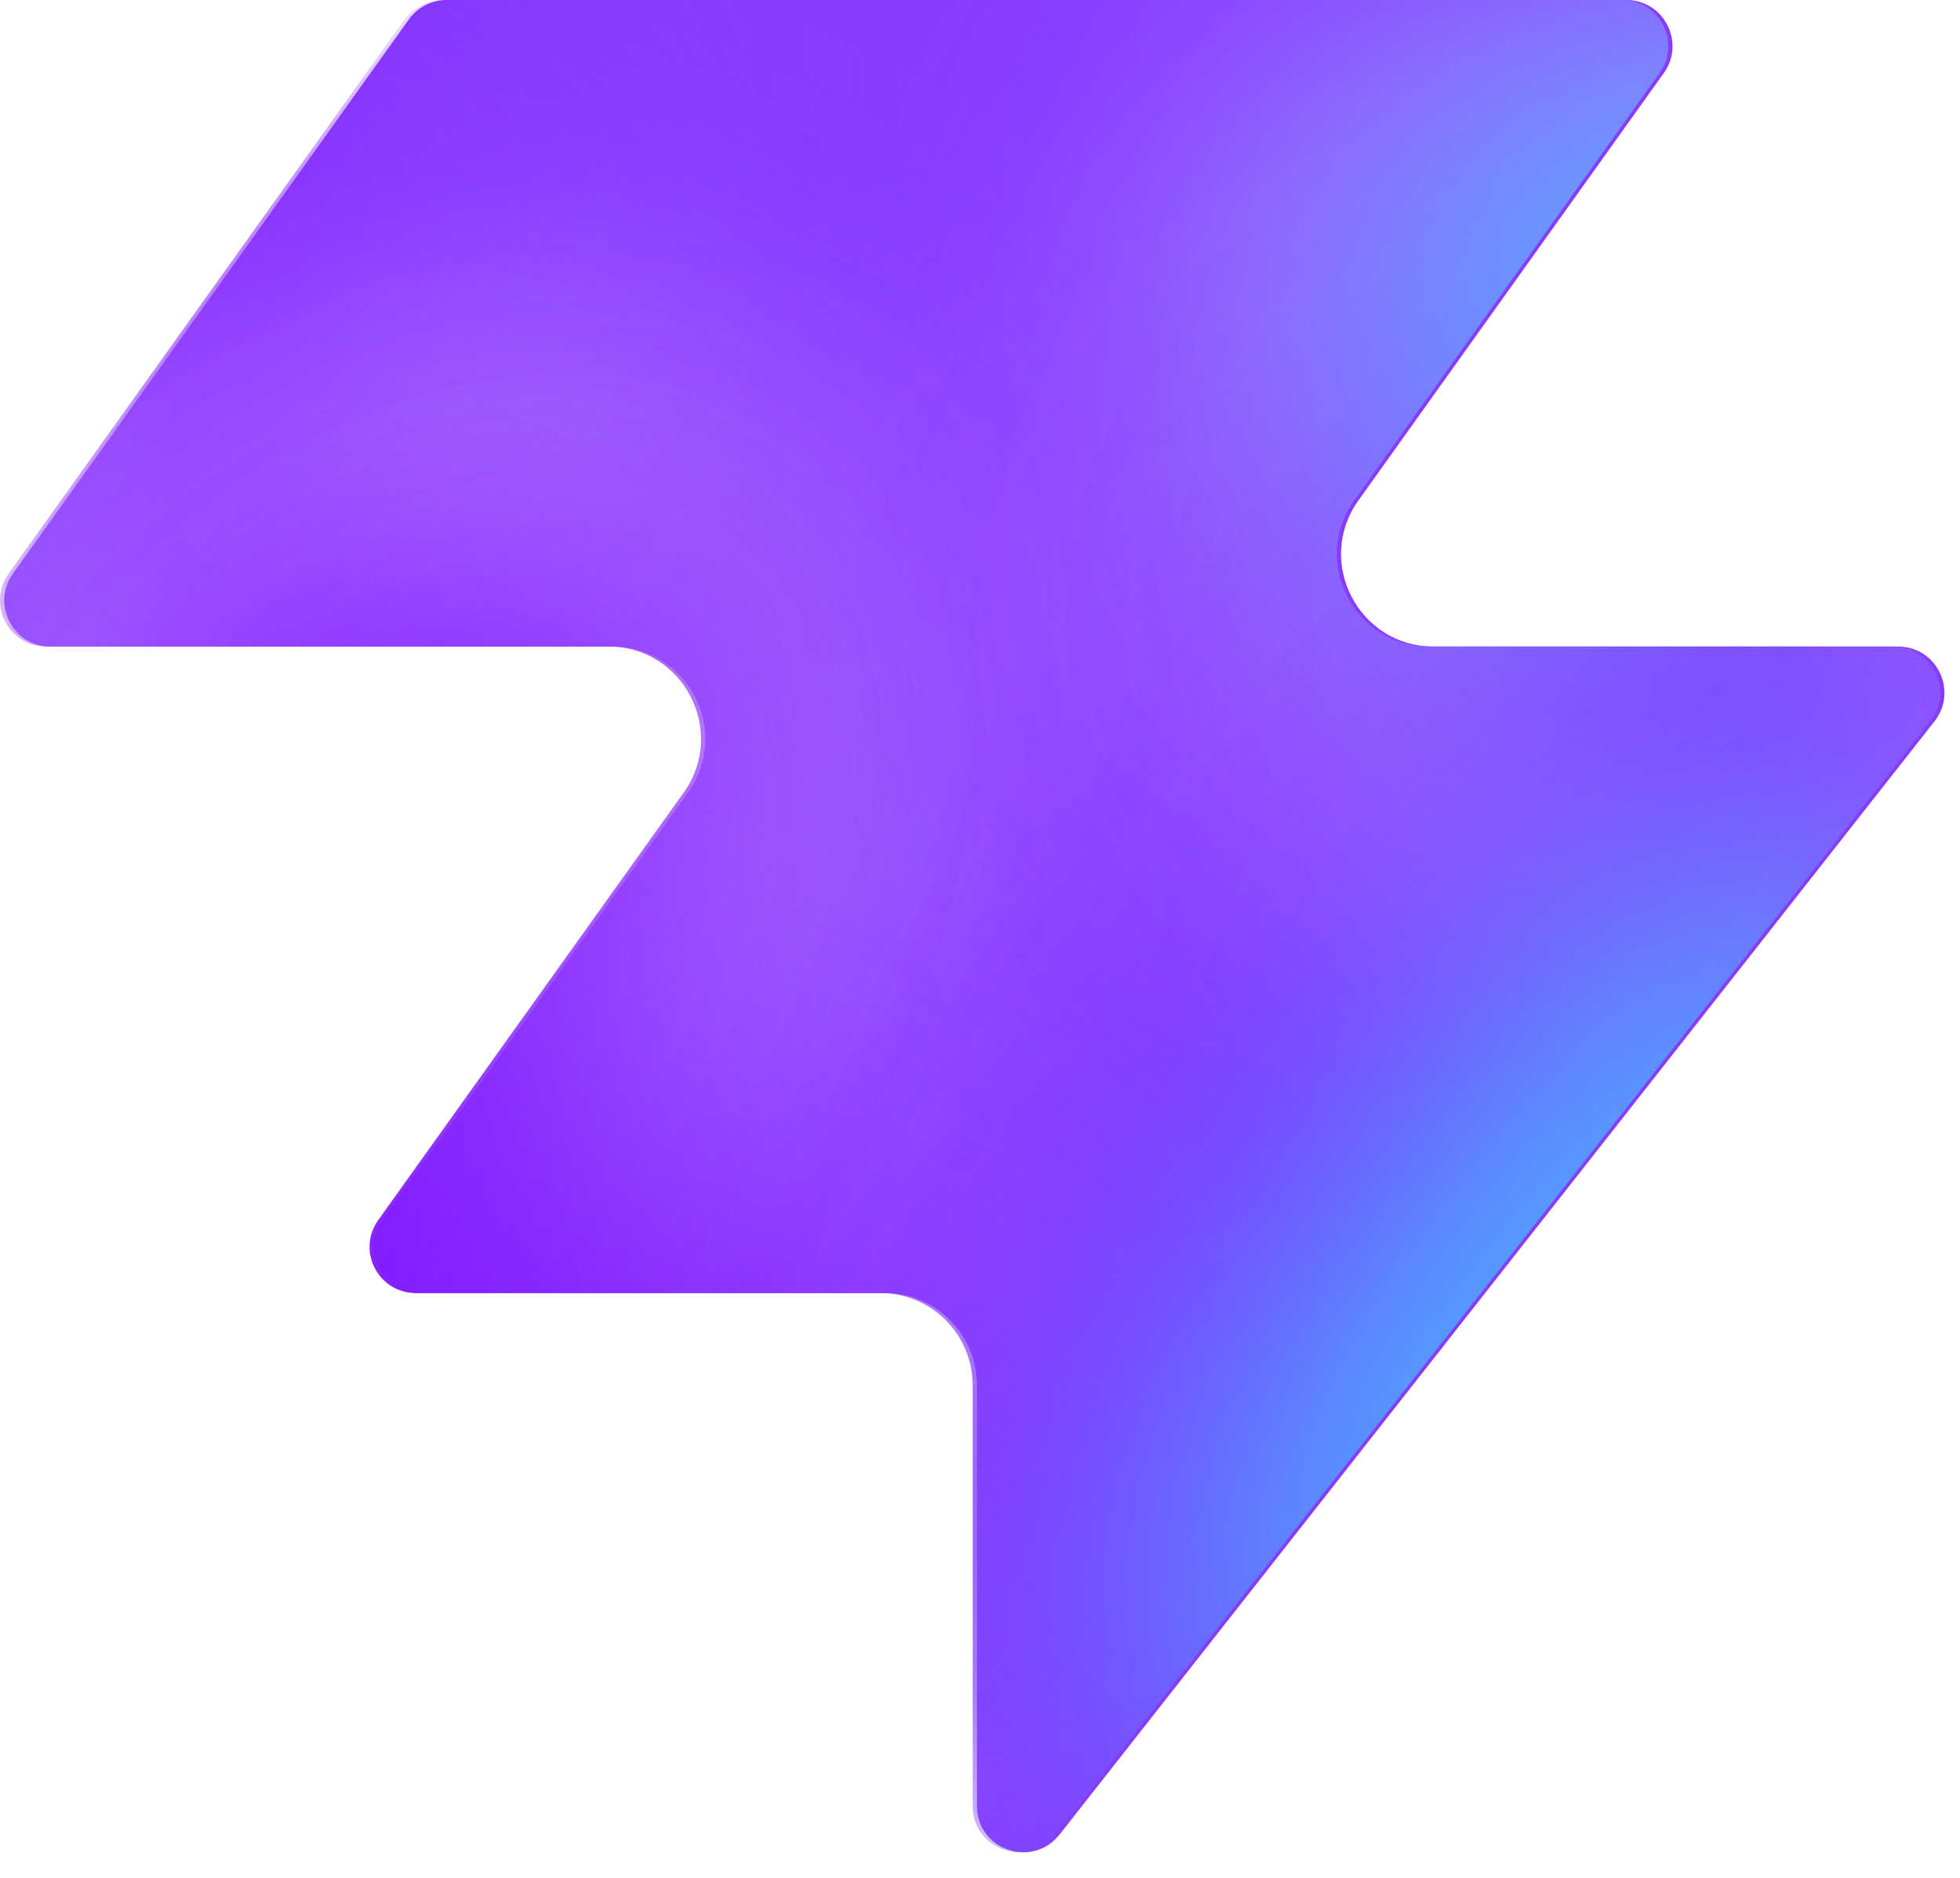
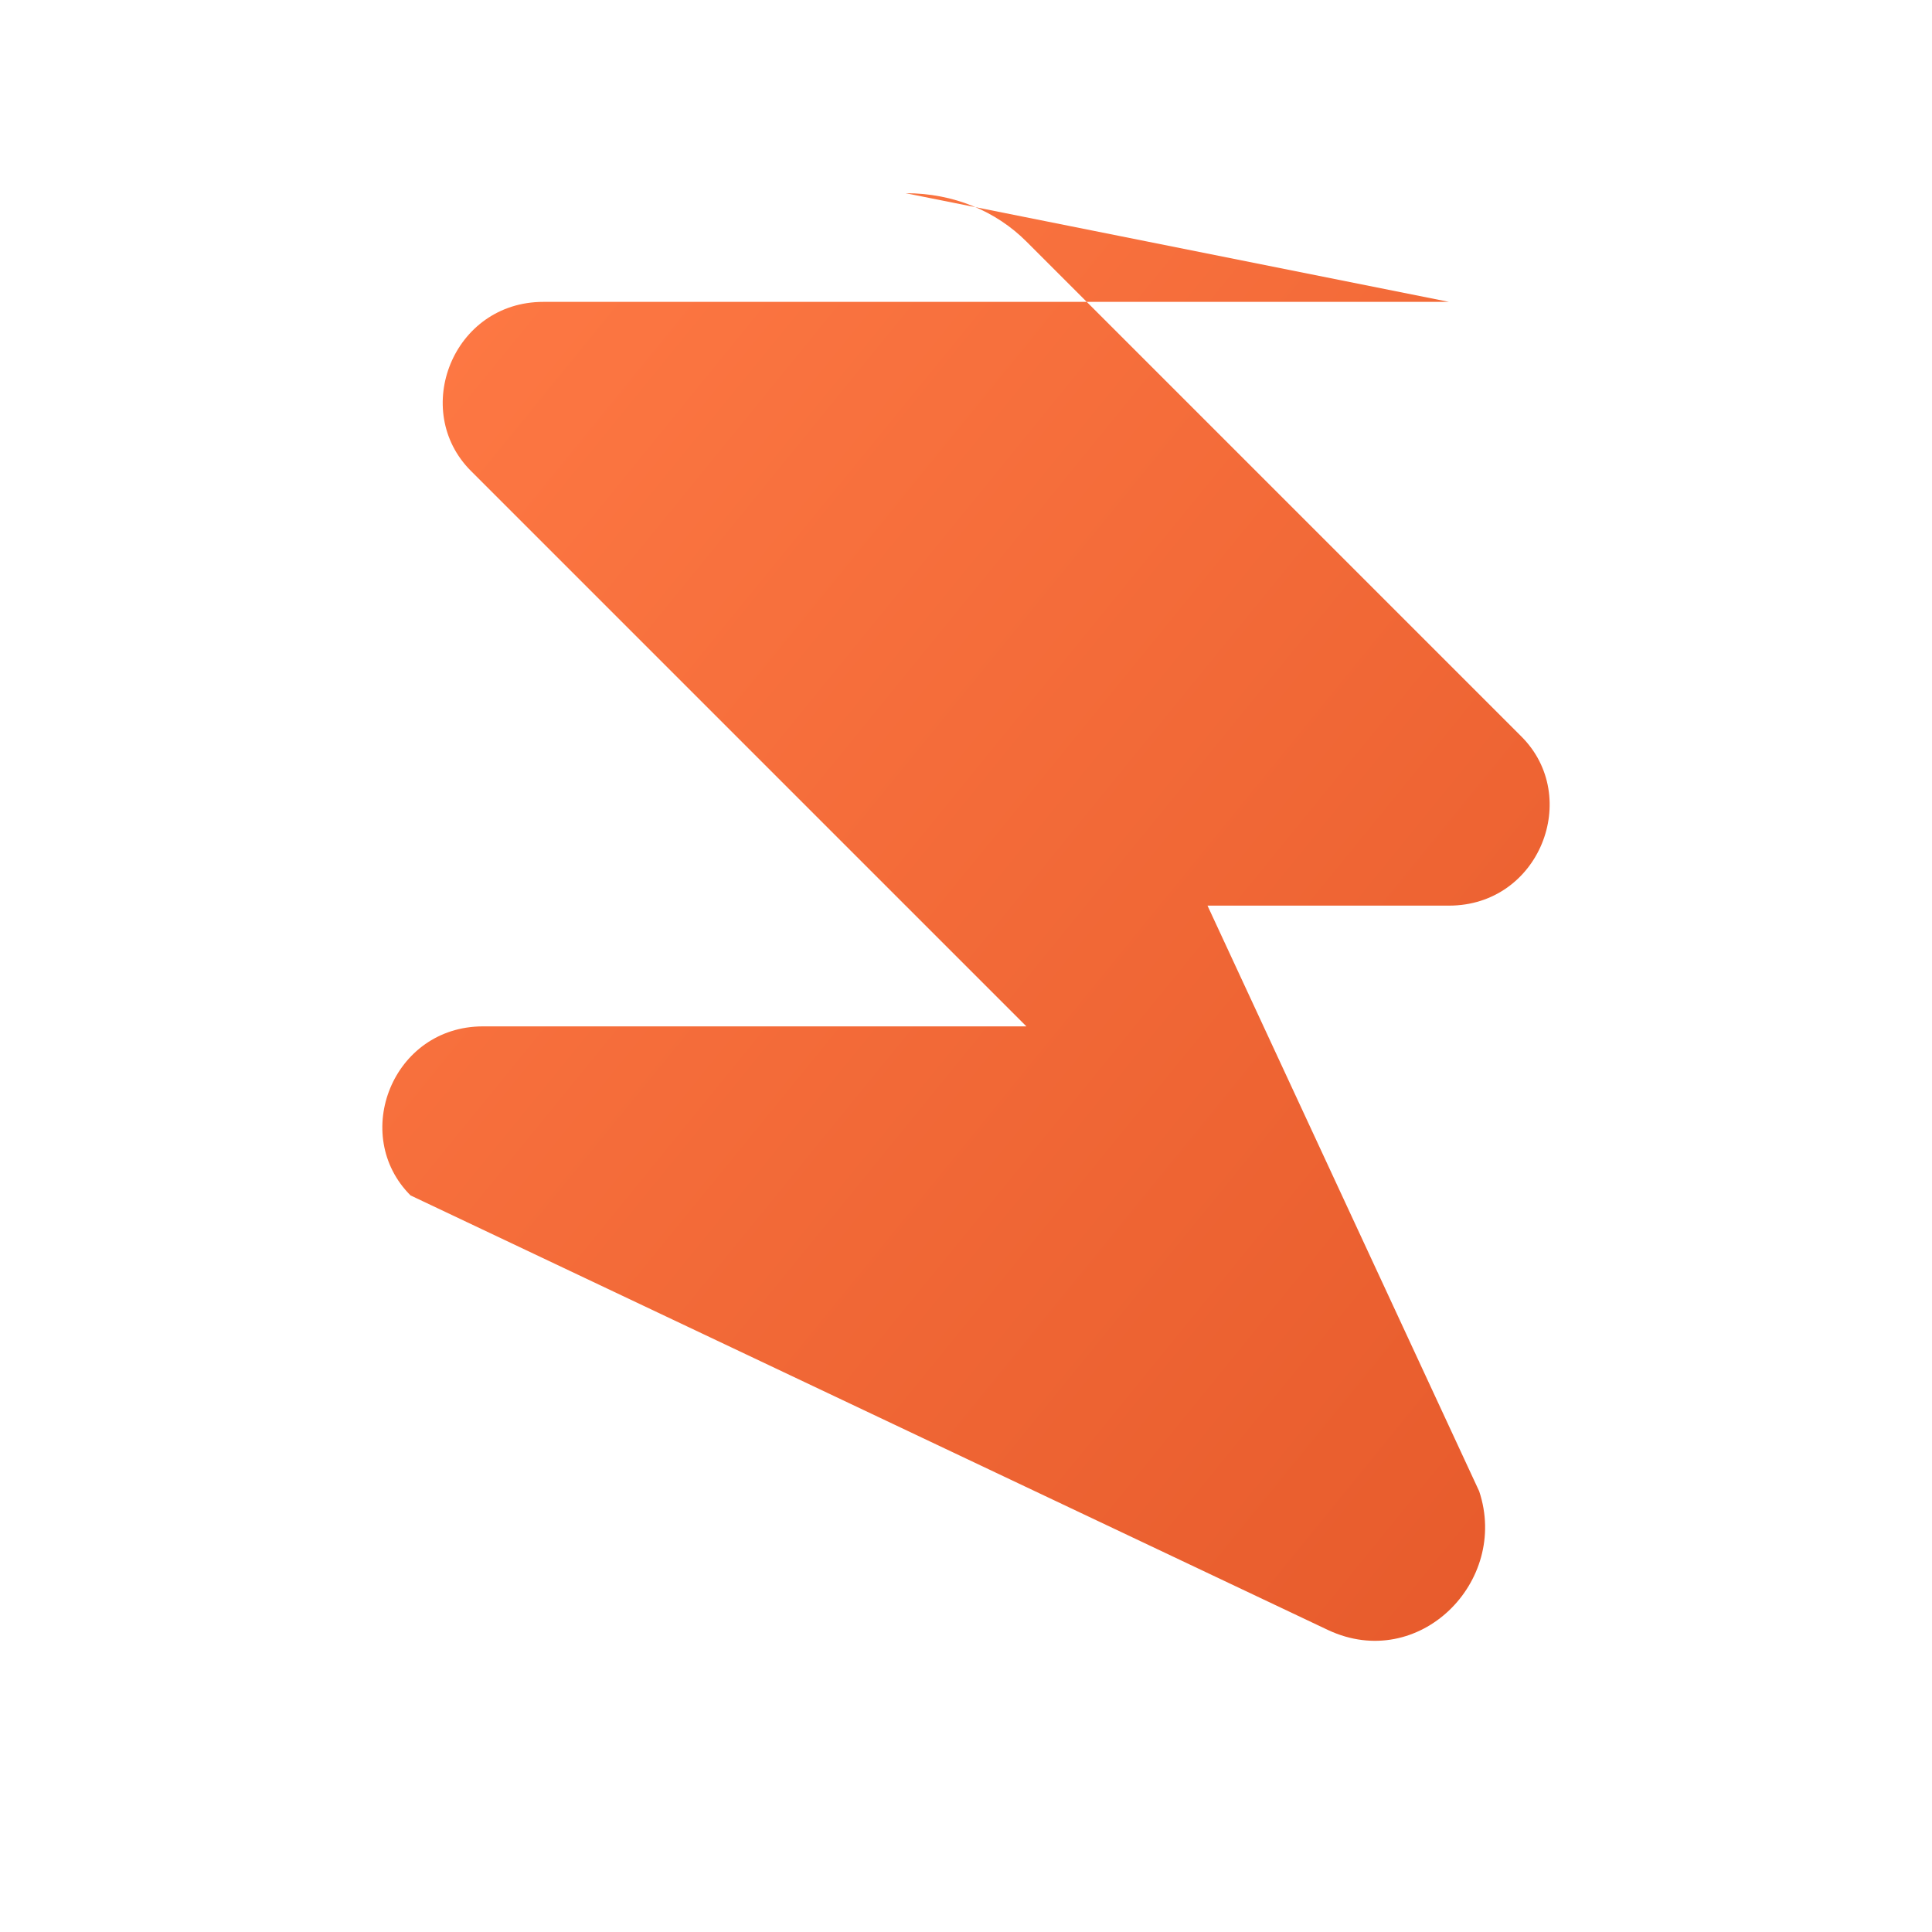
- <svg xmlns="http://www.w3.org/2000/svg" width="48" height="46" fill="none" viewBox="0 0 48 46">
-   <path fill="#863bff" d="M25.946 44.938c-.664.845-2.021.375-2.021-.698V33.937a2.26 2.26 0 0 0-2.262-2.262H10.287c-.92 0-1.456-1.04-.92-1.788l7.48-10.471c1.07-1.497 0-3.578-1.842-3.578H1.237c-.92 0-1.456-1.04-.92-1.788L10.013.474c.214-.297.556-.474.92-.474h28.894c.92 0 1.456 1.04.92 1.788l-7.48 10.471c-1.07 1.498 0 3.579 1.842 3.579h11.377c.943 0 1.473 1.088.89 1.83L25.947 44.94z" style="fill:#863bff;fill:color(display-p3 .525 .23 1);fill-opacity:1" />
-   <mask id="a" width="48" height="46" x="0" y="0" maskUnits="userSpaceOnUse" style="mask-type:alpha">
-     <path fill="#000" d="M25.842 44.938c-.664.844-2.021.375-2.021-.698V33.937a2.26 2.26 0 0 0-2.262-2.262H10.183c-.92 0-1.456-1.04-.92-1.788l7.48-10.471c1.07-1.498 0-3.579-1.842-3.579H1.133c-.92 0-1.456-1.04-.92-1.787L9.91.473c.214-.297.556-.474.92-.474h28.894c.92 0 1.456 1.04.92 1.788l-7.48 10.471c-1.07 1.498 0 3.578 1.842 3.578h11.377c.943 0 1.473 1.088.89 1.832L25.843 44.94z" style="fill:#000;fill-opacity:1" />
-   </mask>
-   <g mask="url(#a)">
-     <g filter="url(#b)">
-       <ellipse cx="5.508" cy="14.704" fill="#ede6ff" rx="5.508" ry="14.704" style="fill:#ede6ff;fill:color(display-p3 .927 .903 1);fill-opacity:1" transform="matrix(.00324 1 1 -.00324 -4.47 31.516)" />
-     </g>
-     <g filter="url(#c)">
-       <ellipse cx="10.399" cy="29.851" fill="#ede6ff" rx="10.399" ry="29.851" style="fill:#ede6ff;fill:color(display-p3 .927 .903 1);fill-opacity:1" transform="matrix(.00324 1 1 -.00324 -39.328 7.883)" />
-     </g>
-     <g filter="url(#d)">
-       <ellipse cx="5.508" cy="30.487" fill="#7e14ff" rx="5.508" ry="30.487" style="fill:#7e14ff;fill:color(display-p3 .492 .077 1);fill-opacity:1" transform="rotate(89.814 -25.913 -14.639)scale(1 -1)" />
-     </g>
-     <g filter="url(#e)">
-       <ellipse cx="5.508" cy="30.599" fill="#7e14ff" rx="5.508" ry="30.599" style="fill:#7e14ff;fill:color(display-p3 .492 .077 1);fill-opacity:1" transform="rotate(89.814 -32.644 -3.334)scale(1 -1)" />
-     </g>
-     <g filter="url(#f)">
-       <ellipse cx="5.508" cy="30.599" fill="#7e14ff" rx="5.508" ry="30.599" style="fill:#7e14ff;fill:color(display-p3 .492 .077 1);fill-opacity:1" transform="matrix(.00324 1 1 -.00324 -34.34 30.47)" />
-     </g>
-     <g filter="url(#g)">
-       <ellipse cx="14.072" cy="22.078" fill="#ede6ff" rx="14.072" ry="22.078" style="fill:#ede6ff;fill:color(display-p3 .927 .903 1);fill-opacity:1" transform="rotate(93.35 24.506 48.493)scale(-1 1)" />
-     </g>
-     <g filter="url(#h)">
-       <ellipse cx="3.47" cy="21.501" fill="#7e14ff" rx="3.47" ry="21.501" style="fill:#7e14ff;fill:color(display-p3 .492 .077 1);fill-opacity:1" transform="rotate(89.009 28.708 47.59)scale(-1 1)" />
-     </g>
-     <g filter="url(#i)">
-       <ellipse cx="3.47" cy="21.501" fill="#7e14ff" rx="3.47" ry="21.501" style="fill:#7e14ff;fill:color(display-p3 .492 .077 1);fill-opacity:1" transform="rotate(89.009 28.708 47.59)scale(-1 1)" />
-     </g>
-     <g filter="url(#j)">
-       <ellipse cx=".387" cy="8.972" fill="#7e14ff" rx="4.407" ry="29.108" style="fill:#7e14ff;fill:color(display-p3 .492 .077 1);fill-opacity:1" transform="rotate(39.51 .387 8.972)" />
-     </g>
-     <g filter="url(#k)">
-       <ellipse cx="47.523" cy="-6.092" fill="#7e14ff" rx="4.407" ry="29.108" style="fill:#7e14ff;fill:color(display-p3 .492 .077 1);fill-opacity:1" transform="rotate(37.892 47.523 -6.092)" />
-     </g>
-     <g filter="url(#l)">
-       <ellipse cx="41.412" cy="6.333" fill="#47bfff" rx="5.971" ry="9.665" style="fill:#47bfff;fill:color(display-p3 .28 .748 1);fill-opacity:1" transform="rotate(37.892 41.412 6.333)" />
-     </g>
-     <g filter="url(#m)">
-       <ellipse cx="-1.879" cy="38.332" fill="#7e14ff" rx="4.407" ry="29.108" style="fill:#7e14ff;fill:color(display-p3 .492 .077 1);fill-opacity:1" transform="rotate(37.892 -1.88 38.332)" />
-     </g>
-     <g filter="url(#n)">
-       <ellipse cx="-1.879" cy="38.332" fill="#7e14ff" rx="4.407" ry="29.108" style="fill:#7e14ff;fill:color(display-p3 .492 .077 1);fill-opacity:1" transform="rotate(37.892 -1.88 38.332)" />
-     </g>
-     <g filter="url(#o)">
-       <ellipse cx="35.651" cy="29.907" fill="#7e14ff" rx="4.407" ry="29.108" style="fill:#7e14ff;fill:color(display-p3 .492 .077 1);fill-opacity:1" transform="rotate(37.892 35.651 29.907)" />
-     </g>
-     <g filter="url(#p)">
-       <ellipse cx="38.418" cy="32.4" fill="#47bfff" rx="5.971" ry="15.297" style="fill:#47bfff;fill:color(display-p3 .28 .748 1);fill-opacity:1" transform="rotate(37.892 38.418 32.4)" />
-     </g>
-   </g>
+ <svg xmlns="http://www.w3.org/2000/svg" viewBox="0 0 32 32" width="100%" height="100%">
  <defs>
-     <filter id="b" width="60.045" height="41.654" x="-19.77" y="16.149" color-interpolation-filters="sRGB" filterUnits="userSpaceOnUse">
-       <feFlood flood-opacity="0" result="BackgroundImageFix" />
-       <feBlend in="SourceGraphic" in2="BackgroundImageFix" result="shape" />
-       <feGaussianBlur result="effect1_foregroundBlur_2002_17158" stdDeviation="7.659" />
-     </filter>
-     <filter id="c" width="90.34" height="51.437" x="-54.613" y="-7.533" color-interpolation-filters="sRGB" filterUnits="userSpaceOnUse">
-       <feFlood flood-opacity="0" result="BackgroundImageFix" />
-       <feBlend in="SourceGraphic" in2="BackgroundImageFix" result="shape" />
-       <feGaussianBlur result="effect1_foregroundBlur_2002_17158" stdDeviation="7.659" />
-     </filter>
-     <filter id="d" width="79.355" height="29.4" x="-49.64" y="2.03" color-interpolation-filters="sRGB" filterUnits="userSpaceOnUse">
-       <feFlood flood-opacity="0" result="BackgroundImageFix" />
-       <feBlend in="SourceGraphic" in2="BackgroundImageFix" result="shape" />
-       <feGaussianBlur result="effect1_foregroundBlur_2002_17158" stdDeviation="4.596" />
-     </filter>
-     <filter id="e" width="79.579" height="29.4" x="-45.045" y="20.029" color-interpolation-filters="sRGB" filterUnits="userSpaceOnUse">
-       <feFlood flood-opacity="0" result="BackgroundImageFix" />
-       <feBlend in="SourceGraphic" in2="BackgroundImageFix" result="shape" />
-       <feGaussianBlur result="effect1_foregroundBlur_2002_17158" stdDeviation="4.596" />
-     </filter>
-     <filter id="f" width="79.579" height="29.4" x="-43.513" y="21.178" color-interpolation-filters="sRGB" filterUnits="userSpaceOnUse">
-       <feFlood flood-opacity="0" result="BackgroundImageFix" />
-       <feBlend in="SourceGraphic" in2="BackgroundImageFix" result="shape" />
-       <feGaussianBlur result="effect1_foregroundBlur_2002_17158" stdDeviation="4.596" />
-     </filter>
-     <filter id="g" width="74.749" height="58.852" x="15.756" y="-17.901" color-interpolation-filters="sRGB" filterUnits="userSpaceOnUse">
-       <feFlood flood-opacity="0" result="BackgroundImageFix" />
-       <feBlend in="SourceGraphic" in2="BackgroundImageFix" result="shape" />
-       <feGaussianBlur result="effect1_foregroundBlur_2002_17158" stdDeviation="7.659" />
-     </filter>
-     <filter id="h" width="61.377" height="25.362" x="23.548" y="2.284" color-interpolation-filters="sRGB" filterUnits="userSpaceOnUse">
-       <feFlood flood-opacity="0" result="BackgroundImageFix" />
-       <feBlend in="SourceGraphic" in2="BackgroundImageFix" result="shape" />
-       <feGaussianBlur result="effect1_foregroundBlur_2002_17158" stdDeviation="4.596" />
-     </filter>
-     <filter id="i" width="61.377" height="25.362" x="23.548" y="2.284" color-interpolation-filters="sRGB" filterUnits="userSpaceOnUse">
-       <feFlood flood-opacity="0" result="BackgroundImageFix" />
-       <feBlend in="SourceGraphic" in2="BackgroundImageFix" result="shape" />
-       <feGaussianBlur result="effect1_foregroundBlur_2002_17158" stdDeviation="4.596" />
-     </filter>
-     <filter id="j" width="56.045" height="63.649" x="-27.636" y="-22.853" color-interpolation-filters="sRGB" filterUnits="userSpaceOnUse">
-       <feFlood flood-opacity="0" result="BackgroundImageFix" />
-       <feBlend in="SourceGraphic" in2="BackgroundImageFix" result="shape" />
-       <feGaussianBlur result="effect1_foregroundBlur_2002_17158" stdDeviation="4.596" />
-     </filter>
-     <filter id="k" width="54.814" height="64.646" x="20.116" y="-38.415" color-interpolation-filters="sRGB" filterUnits="userSpaceOnUse">
-       <feFlood flood-opacity="0" result="BackgroundImageFix" />
-       <feBlend in="SourceGraphic" in2="BackgroundImageFix" result="shape" />
-       <feGaussianBlur result="effect1_foregroundBlur_2002_17158" stdDeviation="4.596" />
-     </filter>
-     <filter id="l" width="33.541" height="35.313" x="24.641" y="-11.323" color-interpolation-filters="sRGB" filterUnits="userSpaceOnUse">
-       <feFlood flood-opacity="0" result="BackgroundImageFix" />
-       <feBlend in="SourceGraphic" in2="BackgroundImageFix" result="shape" />
-       <feGaussianBlur result="effect1_foregroundBlur_2002_17158" stdDeviation="4.596" />
-     </filter>
-     <filter id="m" width="54.814" height="64.646" x="-29.286" y="6.009" color-interpolation-filters="sRGB" filterUnits="userSpaceOnUse">
-       <feFlood flood-opacity="0" result="BackgroundImageFix" />
-       <feBlend in="SourceGraphic" in2="BackgroundImageFix" result="shape" />
-       <feGaussianBlur result="effect1_foregroundBlur_2002_17158" stdDeviation="4.596" />
-     </filter>
-     <filter id="n" width="54.814" height="64.646" x="-29.286" y="6.009" color-interpolation-filters="sRGB" filterUnits="userSpaceOnUse">
-       <feFlood flood-opacity="0" result="BackgroundImageFix" />
-       <feBlend in="SourceGraphic" in2="BackgroundImageFix" result="shape" />
-       <feGaussianBlur result="effect1_foregroundBlur_2002_17158" stdDeviation="4.596" />
-     </filter>
-     <filter id="o" width="54.814" height="64.646" x="8.244" y="-2.416" color-interpolation-filters="sRGB" filterUnits="userSpaceOnUse">
-       <feFlood flood-opacity="0" result="BackgroundImageFix" />
-       <feBlend in="SourceGraphic" in2="BackgroundImageFix" result="shape" />
-       <feGaussianBlur result="effect1_foregroundBlur_2002_17158" stdDeviation="4.596" />
-     </filter>
-     <filter id="p" width="39.409" height="43.623" x="18.713" y="10.588" color-interpolation-filters="sRGB" filterUnits="userSpaceOnUse">
-       <feFlood flood-opacity="0" result="BackgroundImageFix" />
-       <feBlend in="SourceGraphic" in2="BackgroundImageFix" result="shape" />
-       <feGaussianBlur result="effect1_foregroundBlur_2002_17158" stdDeviation="4.596" />
-     </filter>
+     <linearGradient id="zylo-orange" x1="0%" y1="0%" x2="100%" y2="100%">
+       <stop offset="0%" stop-color="#FF7A45" />
+       <stop offset="100%" stop-color="#E65A2B" />
+     </linearGradient>
  </defs>
+   <path d="M24,5 L9,5 C7.5,5 6.8,6.8 7.8,7.8 L17,17 L8,17 C6.5,17 5.8,18.8 6.8,19.8 L22,27 C23.5,27.7 25,26.2 24.5,24.7 L20,15 L24,15 C25.5,15 26.2,13.2 25.2,12.2 L17,4 C16.5,3.5 15.8,3.2 15,3.2 Z" fill="url(#zylo-orange)" />
</svg>
